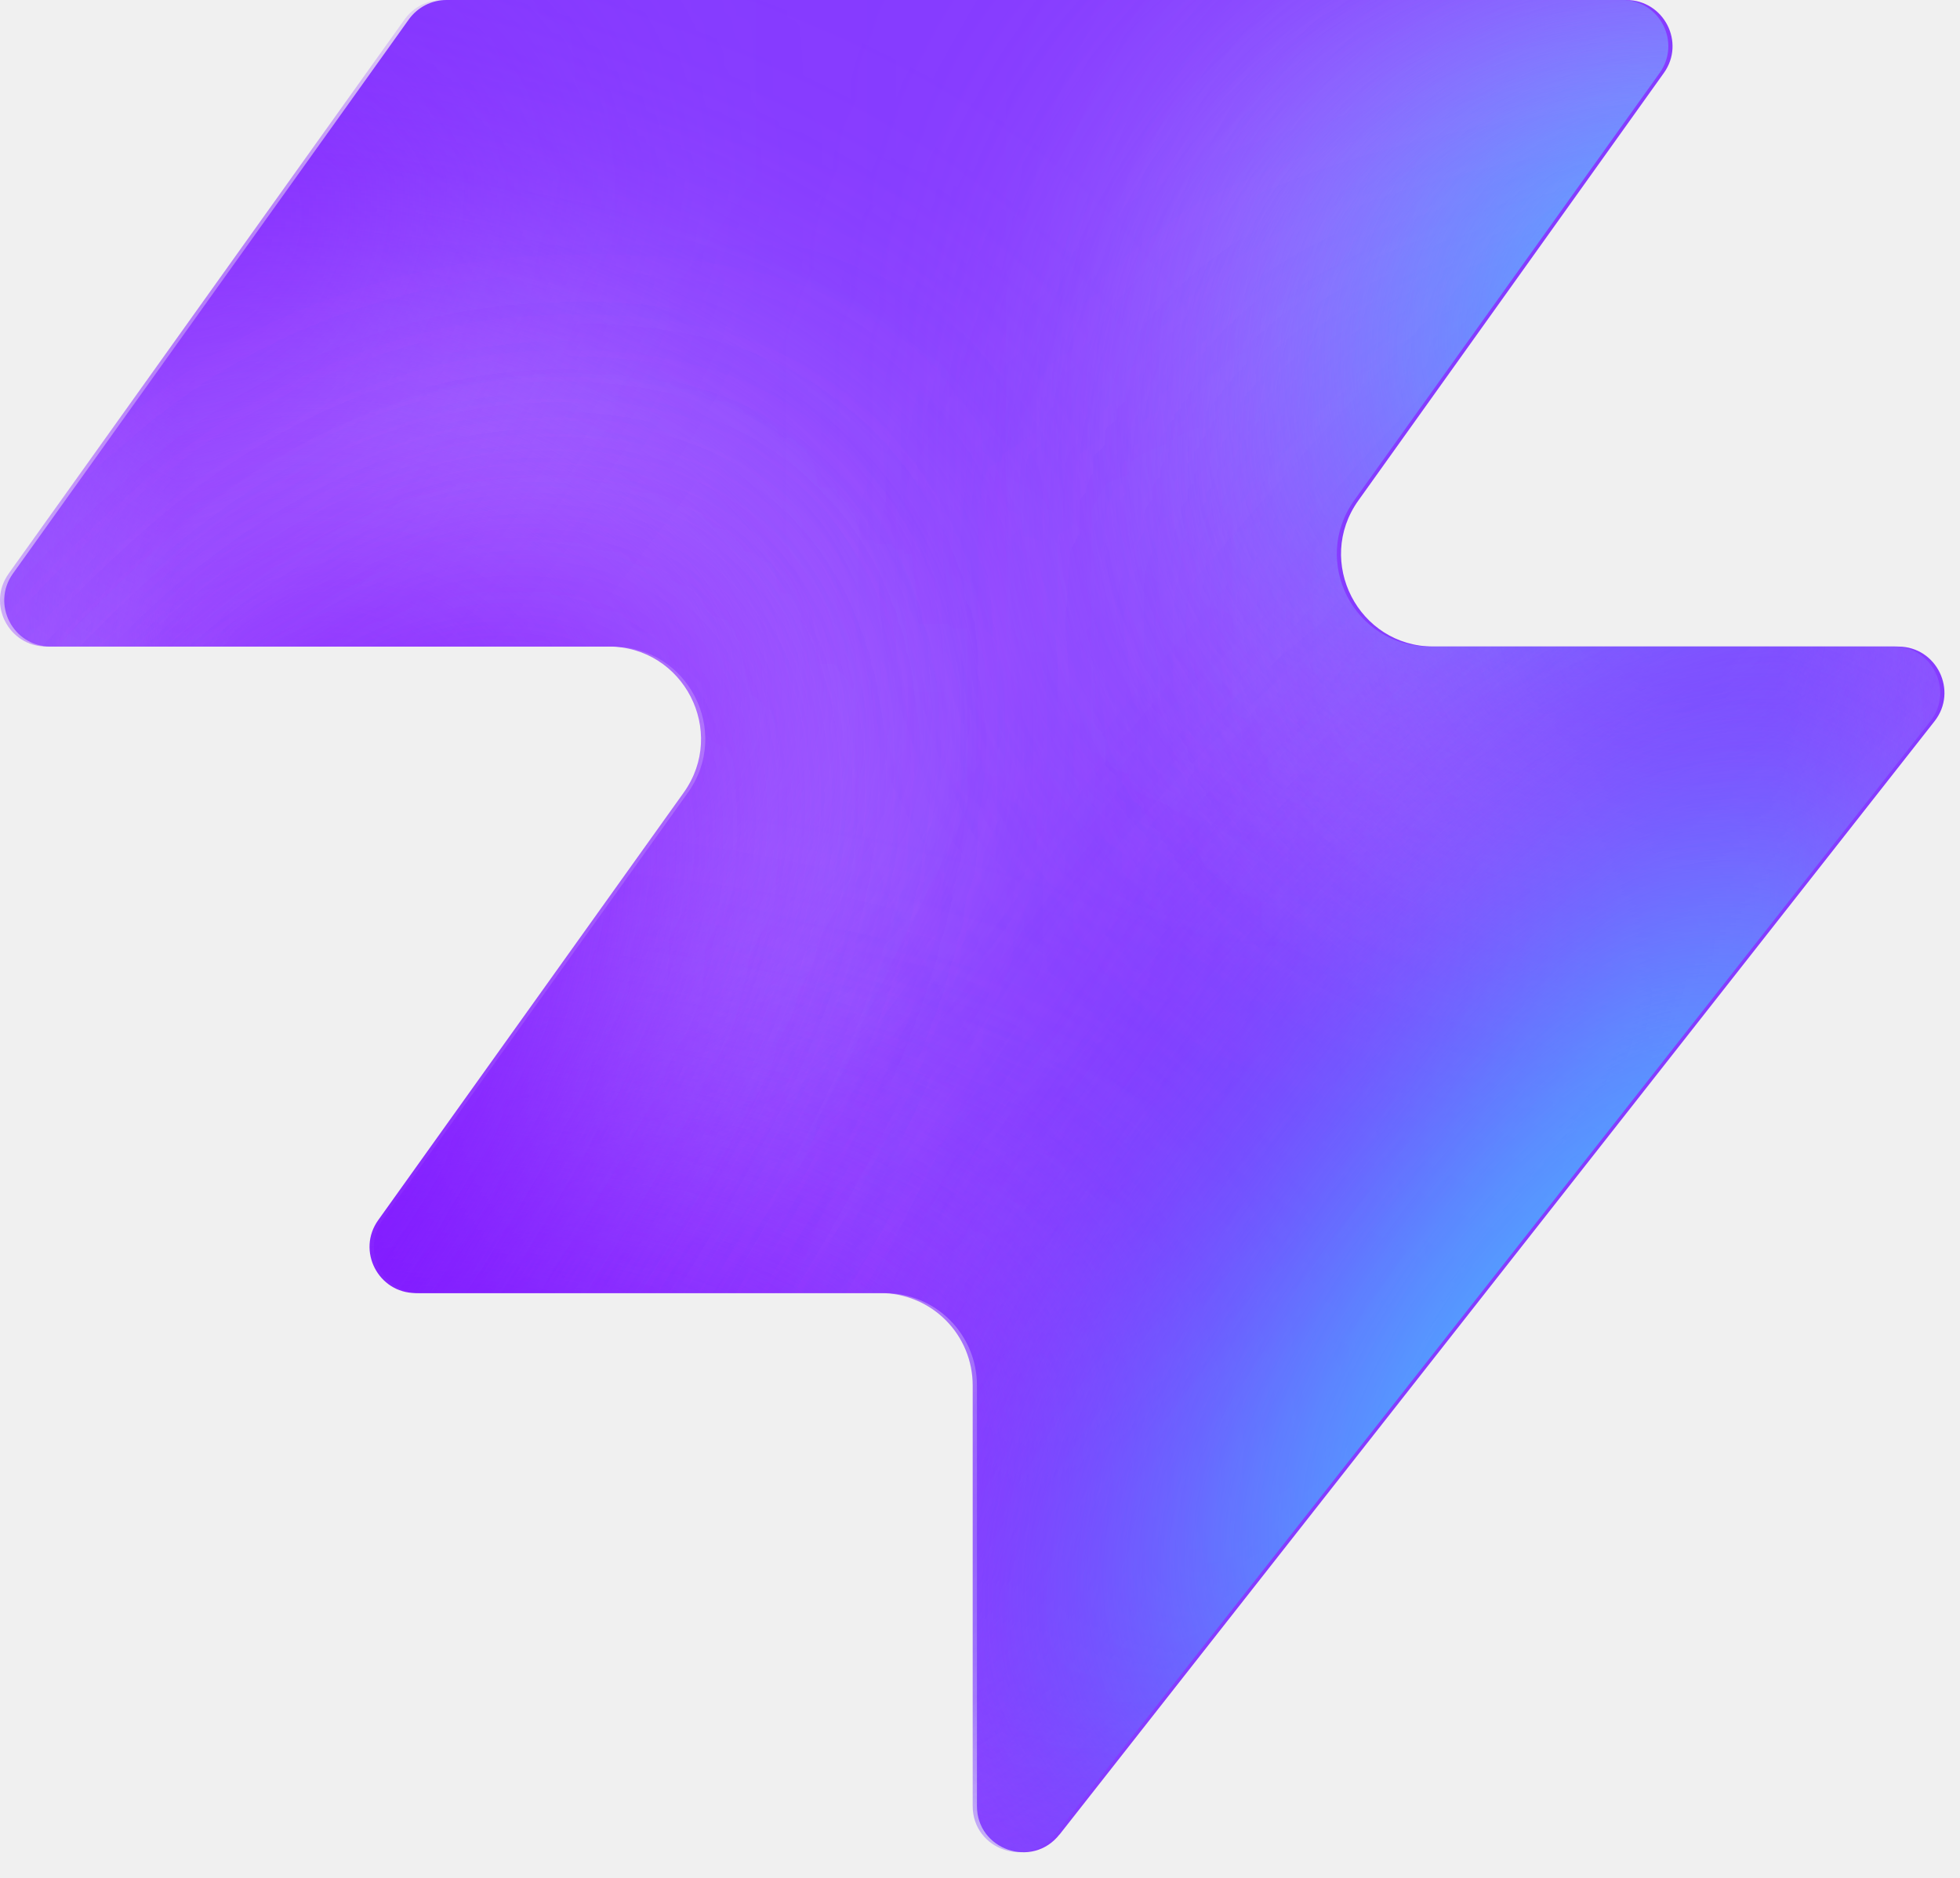
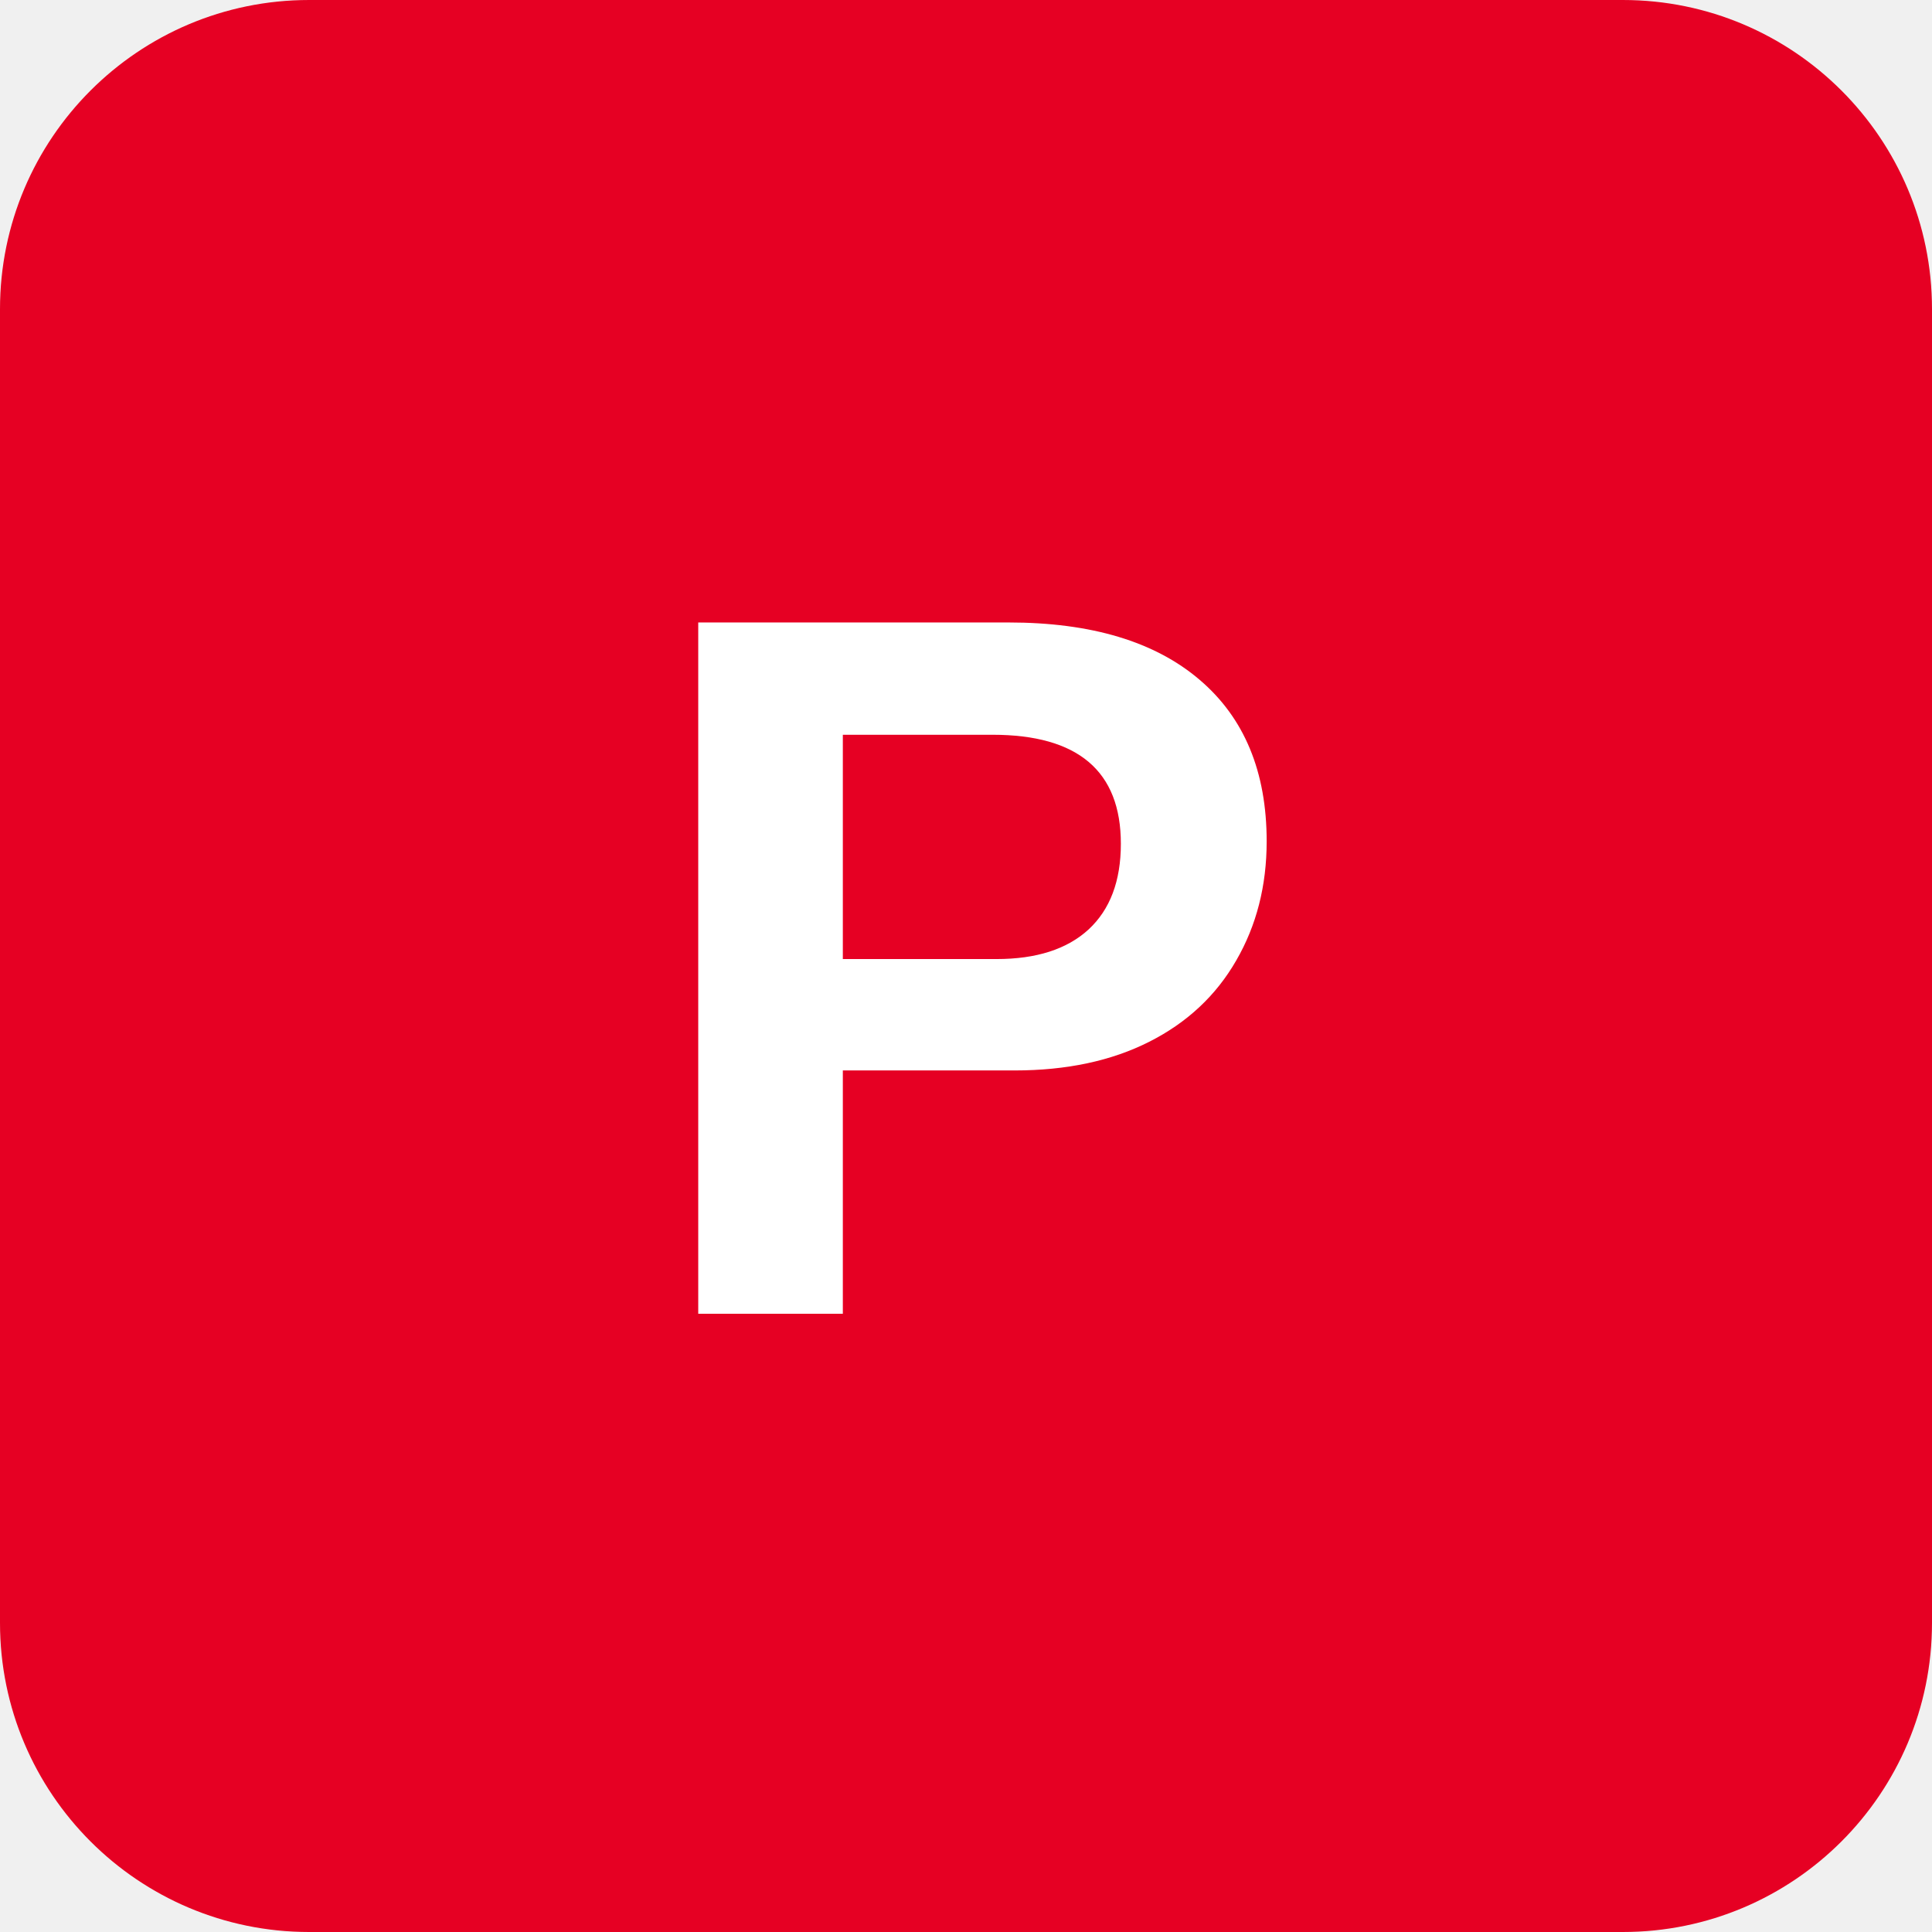
- <svg xmlns="http://www.w3.org/2000/svg" width="48" height="46" fill="none" viewBox="0 0 48 46">
-   <path fill="#863bff" d="M25.946 44.938c-.664.845-2.021.375-2.021-.698V33.937a2.26 2.26 0 0 0-2.262-2.262H10.287c-.92 0-1.456-1.04-.92-1.788l7.48-10.471c1.07-1.497 0-3.578-1.842-3.578H1.237c-.92 0-1.456-1.04-.92-1.788L10.013.474c.214-.297.556-.474.92-.474h28.894c.92 0 1.456 1.04.92 1.788l-7.48 10.471c-1.07 1.498 0 3.579 1.842 3.579h11.377c.943 0 1.473 1.088.89 1.83L25.947 44.94z" style="fill:#863bff;fill:color(display-p3 .525 .23 1);fill-opacity:1" />
-   <mask id="a" width="48" height="46" x="0" y="0" maskUnits="userSpaceOnUse" style="mask-type:alpha">
-     <path fill="#000" d="M25.842 44.938c-.664.844-2.021.375-2.021-.698V33.937a2.26 2.26 0 0 0-2.262-2.262H10.183c-.92 0-1.456-1.04-.92-1.788l7.48-10.471c1.07-1.498 0-3.579-1.842-3.579H1.133c-.92 0-1.456-1.04-.92-1.787L9.91.473c.214-.297.556-.474.92-.474h28.894c.92 0 1.456 1.04.92 1.788l-7.48 10.471c-1.07 1.498 0 3.578 1.842 3.578h11.377c.943 0 1.473 1.088.89 1.832L25.843 44.94z" style="fill:#000;fill-opacity:1" />
-   </mask>
-   <g mask="url(#a)">
-     <g filter="url(#b)">
-       <ellipse cx="5.508" cy="14.704" fill="#ede6ff" rx="5.508" ry="14.704" style="fill:#ede6ff;fill:color(display-p3 .927 .903 1);fill-opacity:1" transform="matrix(.00324 1 1 -.00324 -4.47 31.516)" />
-     </g>
-     <g filter="url(#c)">
-       <ellipse cx="10.399" cy="29.851" fill="#ede6ff" rx="10.399" ry="29.851" style="fill:#ede6ff;fill:color(display-p3 .927 .903 1);fill-opacity:1" transform="matrix(.00324 1 1 -.00324 -39.328 7.883)" />
-     </g>
-     <g filter="url(#d)">
-       <ellipse cx="5.508" cy="30.487" fill="#7e14ff" rx="5.508" ry="30.487" style="fill:#7e14ff;fill:color(display-p3 .492 .077 1);fill-opacity:1" transform="rotate(89.814 -25.913 -14.639)scale(1 -1)" />
-     </g>
-     <g filter="url(#e)">
-       <ellipse cx="5.508" cy="30.599" fill="#7e14ff" rx="5.508" ry="30.599" style="fill:#7e14ff;fill:color(display-p3 .492 .077 1);fill-opacity:1" transform="rotate(89.814 -32.644 -3.334)scale(1 -1)" />
-     </g>
-     <g filter="url(#f)">
-       <ellipse cx="5.508" cy="30.599" fill="#7e14ff" rx="5.508" ry="30.599" style="fill:#7e14ff;fill:color(display-p3 .492 .077 1);fill-opacity:1" transform="matrix(.00324 1 1 -.00324 -34.34 30.47)" />
-     </g>
-     <g filter="url(#g)">
-       <ellipse cx="14.072" cy="22.078" fill="#ede6ff" rx="14.072" ry="22.078" style="fill:#ede6ff;fill:color(display-p3 .927 .903 1);fill-opacity:1" transform="rotate(93.35 24.506 48.493)scale(-1 1)" />
-     </g>
-     <g filter="url(#h)">
-       <ellipse cx="3.47" cy="21.501" fill="#7e14ff" rx="3.47" ry="21.501" style="fill:#7e14ff;fill:color(display-p3 .492 .077 1);fill-opacity:1" transform="rotate(89.009 28.708 47.59)scale(-1 1)" />
-     </g>
-     <g filter="url(#i)">
-       <ellipse cx="3.47" cy="21.501" fill="#7e14ff" rx="3.47" ry="21.501" style="fill:#7e14ff;fill:color(display-p3 .492 .077 1);fill-opacity:1" transform="rotate(89.009 28.708 47.59)scale(-1 1)" />
-     </g>
-     <g filter="url(#j)">
-       <ellipse cx=".387" cy="8.972" fill="#7e14ff" rx="4.407" ry="29.108" style="fill:#7e14ff;fill:color(display-p3 .492 .077 1);fill-opacity:1" transform="rotate(39.51 .387 8.972)" />
-     </g>
-     <g filter="url(#k)">
-       <ellipse cx="47.523" cy="-6.092" fill="#7e14ff" rx="4.407" ry="29.108" style="fill:#7e14ff;fill:color(display-p3 .492 .077 1);fill-opacity:1" transform="rotate(37.892 47.523 -6.092)" />
-     </g>
-     <g filter="url(#l)">
-       <ellipse cx="41.412" cy="6.333" fill="#47bfff" rx="5.971" ry="9.665" style="fill:#47bfff;fill:color(display-p3 .28 .748 1);fill-opacity:1" transform="rotate(37.892 41.412 6.333)" />
-     </g>
-     <g filter="url(#m)">
-       <ellipse cx="-1.879" cy="38.332" fill="#7e14ff" rx="4.407" ry="29.108" style="fill:#7e14ff;fill:color(display-p3 .492 .077 1);fill-opacity:1" transform="rotate(37.892 -1.88 38.332)" />
-     </g>
-     <g filter="url(#n)">
-       <ellipse cx="-1.879" cy="38.332" fill="#7e14ff" rx="4.407" ry="29.108" style="fill:#7e14ff;fill:color(display-p3 .492 .077 1);fill-opacity:1" transform="rotate(37.892 -1.88 38.332)" />
-     </g>
-     <g filter="url(#o)">
-       <ellipse cx="35.651" cy="29.907" fill="#7e14ff" rx="4.407" ry="29.108" style="fill:#7e14ff;fill:color(display-p3 .492 .077 1);fill-opacity:1" transform="rotate(37.892 35.651 29.907)" />
-     </g>
-     <g filter="url(#p)">
-       <ellipse cx="38.418" cy="32.4" fill="#47bfff" rx="5.971" ry="15.297" style="fill:#47bfff;fill:color(display-p3 .28 .748 1);fill-opacity:1" transform="rotate(37.892 38.418 32.4)" />
-     </g>
-   </g>
-   <defs>
-     <filter id="b" width="60.045" height="41.654" x="-19.77" y="16.149" color-interpolation-filters="sRGB" filterUnits="userSpaceOnUse">
-       <feFlood flood-opacity="0" result="BackgroundImageFix" />
-       <feBlend in="SourceGraphic" in2="BackgroundImageFix" result="shape" />
-       <feGaussianBlur result="effect1_foregroundBlur_2002_17158" stdDeviation="7.659" />
-     </filter>
-     <filter id="c" width="90.34" height="51.437" x="-54.613" y="-7.533" color-interpolation-filters="sRGB" filterUnits="userSpaceOnUse">
-       <feFlood flood-opacity="0" result="BackgroundImageFix" />
-       <feBlend in="SourceGraphic" in2="BackgroundImageFix" result="shape" />
-       <feGaussianBlur result="effect1_foregroundBlur_2002_17158" stdDeviation="7.659" />
-     </filter>
-     <filter id="d" width="79.355" height="29.4" x="-49.64" y="2.03" color-interpolation-filters="sRGB" filterUnits="userSpaceOnUse">
-       <feFlood flood-opacity="0" result="BackgroundImageFix" />
-       <feBlend in="SourceGraphic" in2="BackgroundImageFix" result="shape" />
-       <feGaussianBlur result="effect1_foregroundBlur_2002_17158" stdDeviation="4.596" />
-     </filter>
-     <filter id="e" width="79.579" height="29.4" x="-45.045" y="20.029" color-interpolation-filters="sRGB" filterUnits="userSpaceOnUse">
-       <feFlood flood-opacity="0" result="BackgroundImageFix" />
-       <feBlend in="SourceGraphic" in2="BackgroundImageFix" result="shape" />
-       <feGaussianBlur result="effect1_foregroundBlur_2002_17158" stdDeviation="4.596" />
-     </filter>
-     <filter id="f" width="79.579" height="29.4" x="-43.513" y="21.178" color-interpolation-filters="sRGB" filterUnits="userSpaceOnUse">
-       <feFlood flood-opacity="0" result="BackgroundImageFix" />
-       <feBlend in="SourceGraphic" in2="BackgroundImageFix" result="shape" />
-       <feGaussianBlur result="effect1_foregroundBlur_2002_17158" stdDeviation="4.596" />
-     </filter>
-     <filter id="g" width="74.749" height="58.852" x="15.756" y="-17.901" color-interpolation-filters="sRGB" filterUnits="userSpaceOnUse">
-       <feFlood flood-opacity="0" result="BackgroundImageFix" />
-       <feBlend in="SourceGraphic" in2="BackgroundImageFix" result="shape" />
-       <feGaussianBlur result="effect1_foregroundBlur_2002_17158" stdDeviation="7.659" />
-     </filter>
-     <filter id="h" width="61.377" height="25.362" x="23.548" y="2.284" color-interpolation-filters="sRGB" filterUnits="userSpaceOnUse">
-       <feFlood flood-opacity="0" result="BackgroundImageFix" />
-       <feBlend in="SourceGraphic" in2="BackgroundImageFix" result="shape" />
-       <feGaussianBlur result="effect1_foregroundBlur_2002_17158" stdDeviation="4.596" />
-     </filter>
-     <filter id="i" width="61.377" height="25.362" x="23.548" y="2.284" color-interpolation-filters="sRGB" filterUnits="userSpaceOnUse">
-       <feFlood flood-opacity="0" result="BackgroundImageFix" />
-       <feBlend in="SourceGraphic" in2="BackgroundImageFix" result="shape" />
-       <feGaussianBlur result="effect1_foregroundBlur_2002_17158" stdDeviation="4.596" />
-     </filter>
-     <filter id="j" width="56.045" height="63.649" x="-27.636" y="-22.853" color-interpolation-filters="sRGB" filterUnits="userSpaceOnUse">
-       <feFlood flood-opacity="0" result="BackgroundImageFix" />
-       <feBlend in="SourceGraphic" in2="BackgroundImageFix" result="shape" />
-       <feGaussianBlur result="effect1_foregroundBlur_2002_17158" stdDeviation="4.596" />
-     </filter>
-     <filter id="k" width="54.814" height="64.646" x="20.116" y="-38.415" color-interpolation-filters="sRGB" filterUnits="userSpaceOnUse">
-       <feFlood flood-opacity="0" result="BackgroundImageFix" />
-       <feBlend in="SourceGraphic" in2="BackgroundImageFix" result="shape" />
-       <feGaussianBlur result="effect1_foregroundBlur_2002_17158" stdDeviation="4.596" />
-     </filter>
-     <filter id="l" width="33.541" height="35.313" x="24.641" y="-11.323" color-interpolation-filters="sRGB" filterUnits="userSpaceOnUse">
-       <feFlood flood-opacity="0" result="BackgroundImageFix" />
-       <feBlend in="SourceGraphic" in2="BackgroundImageFix" result="shape" />
-       <feGaussianBlur result="effect1_foregroundBlur_2002_17158" stdDeviation="4.596" />
-     </filter>
-     <filter id="m" width="54.814" height="64.646" x="-29.286" y="6.009" color-interpolation-filters="sRGB" filterUnits="userSpaceOnUse">
-       <feFlood flood-opacity="0" result="BackgroundImageFix" />
-       <feBlend in="SourceGraphic" in2="BackgroundImageFix" result="shape" />
-       <feGaussianBlur result="effect1_foregroundBlur_2002_17158" stdDeviation="4.596" />
-     </filter>
-     <filter id="n" width="54.814" height="64.646" x="-29.286" y="6.009" color-interpolation-filters="sRGB" filterUnits="userSpaceOnUse">
-       <feFlood flood-opacity="0" result="BackgroundImageFix" />
-       <feBlend in="SourceGraphic" in2="BackgroundImageFix" result="shape" />
-       <feGaussianBlur result="effect1_foregroundBlur_2002_17158" stdDeviation="4.596" />
-     </filter>
-     <filter id="o" width="54.814" height="64.646" x="8.244" y="-2.416" color-interpolation-filters="sRGB" filterUnits="userSpaceOnUse">
-       <feFlood flood-opacity="0" result="BackgroundImageFix" />
-       <feBlend in="SourceGraphic" in2="BackgroundImageFix" result="shape" />
-       <feGaussianBlur result="effect1_foregroundBlur_2002_17158" stdDeviation="4.596" />
-     </filter>
-     <filter id="p" width="39.409" height="43.623" x="18.713" y="10.588" color-interpolation-filters="sRGB" filterUnits="userSpaceOnUse">
-       <feFlood flood-opacity="0" result="BackgroundImageFix" />
-       <feBlend in="SourceGraphic" in2="BackgroundImageFix" result="shape" />
-       <feGaussianBlur result="effect1_foregroundBlur_2002_17158" stdDeviation="4.596" />
-     </filter>
-   </defs>
+ <svg xmlns="http://www.w3.org/2000/svg" viewBox="0 0 100 100">
+   <rect width="100" height="100" rx="16" fill="#e60023" />
+   <text x="50" y="68" font-family="Arial,sans-serif" font-size="52" font-weight="bold" fill="white" text-anchor="middle">P</text>
</svg>
